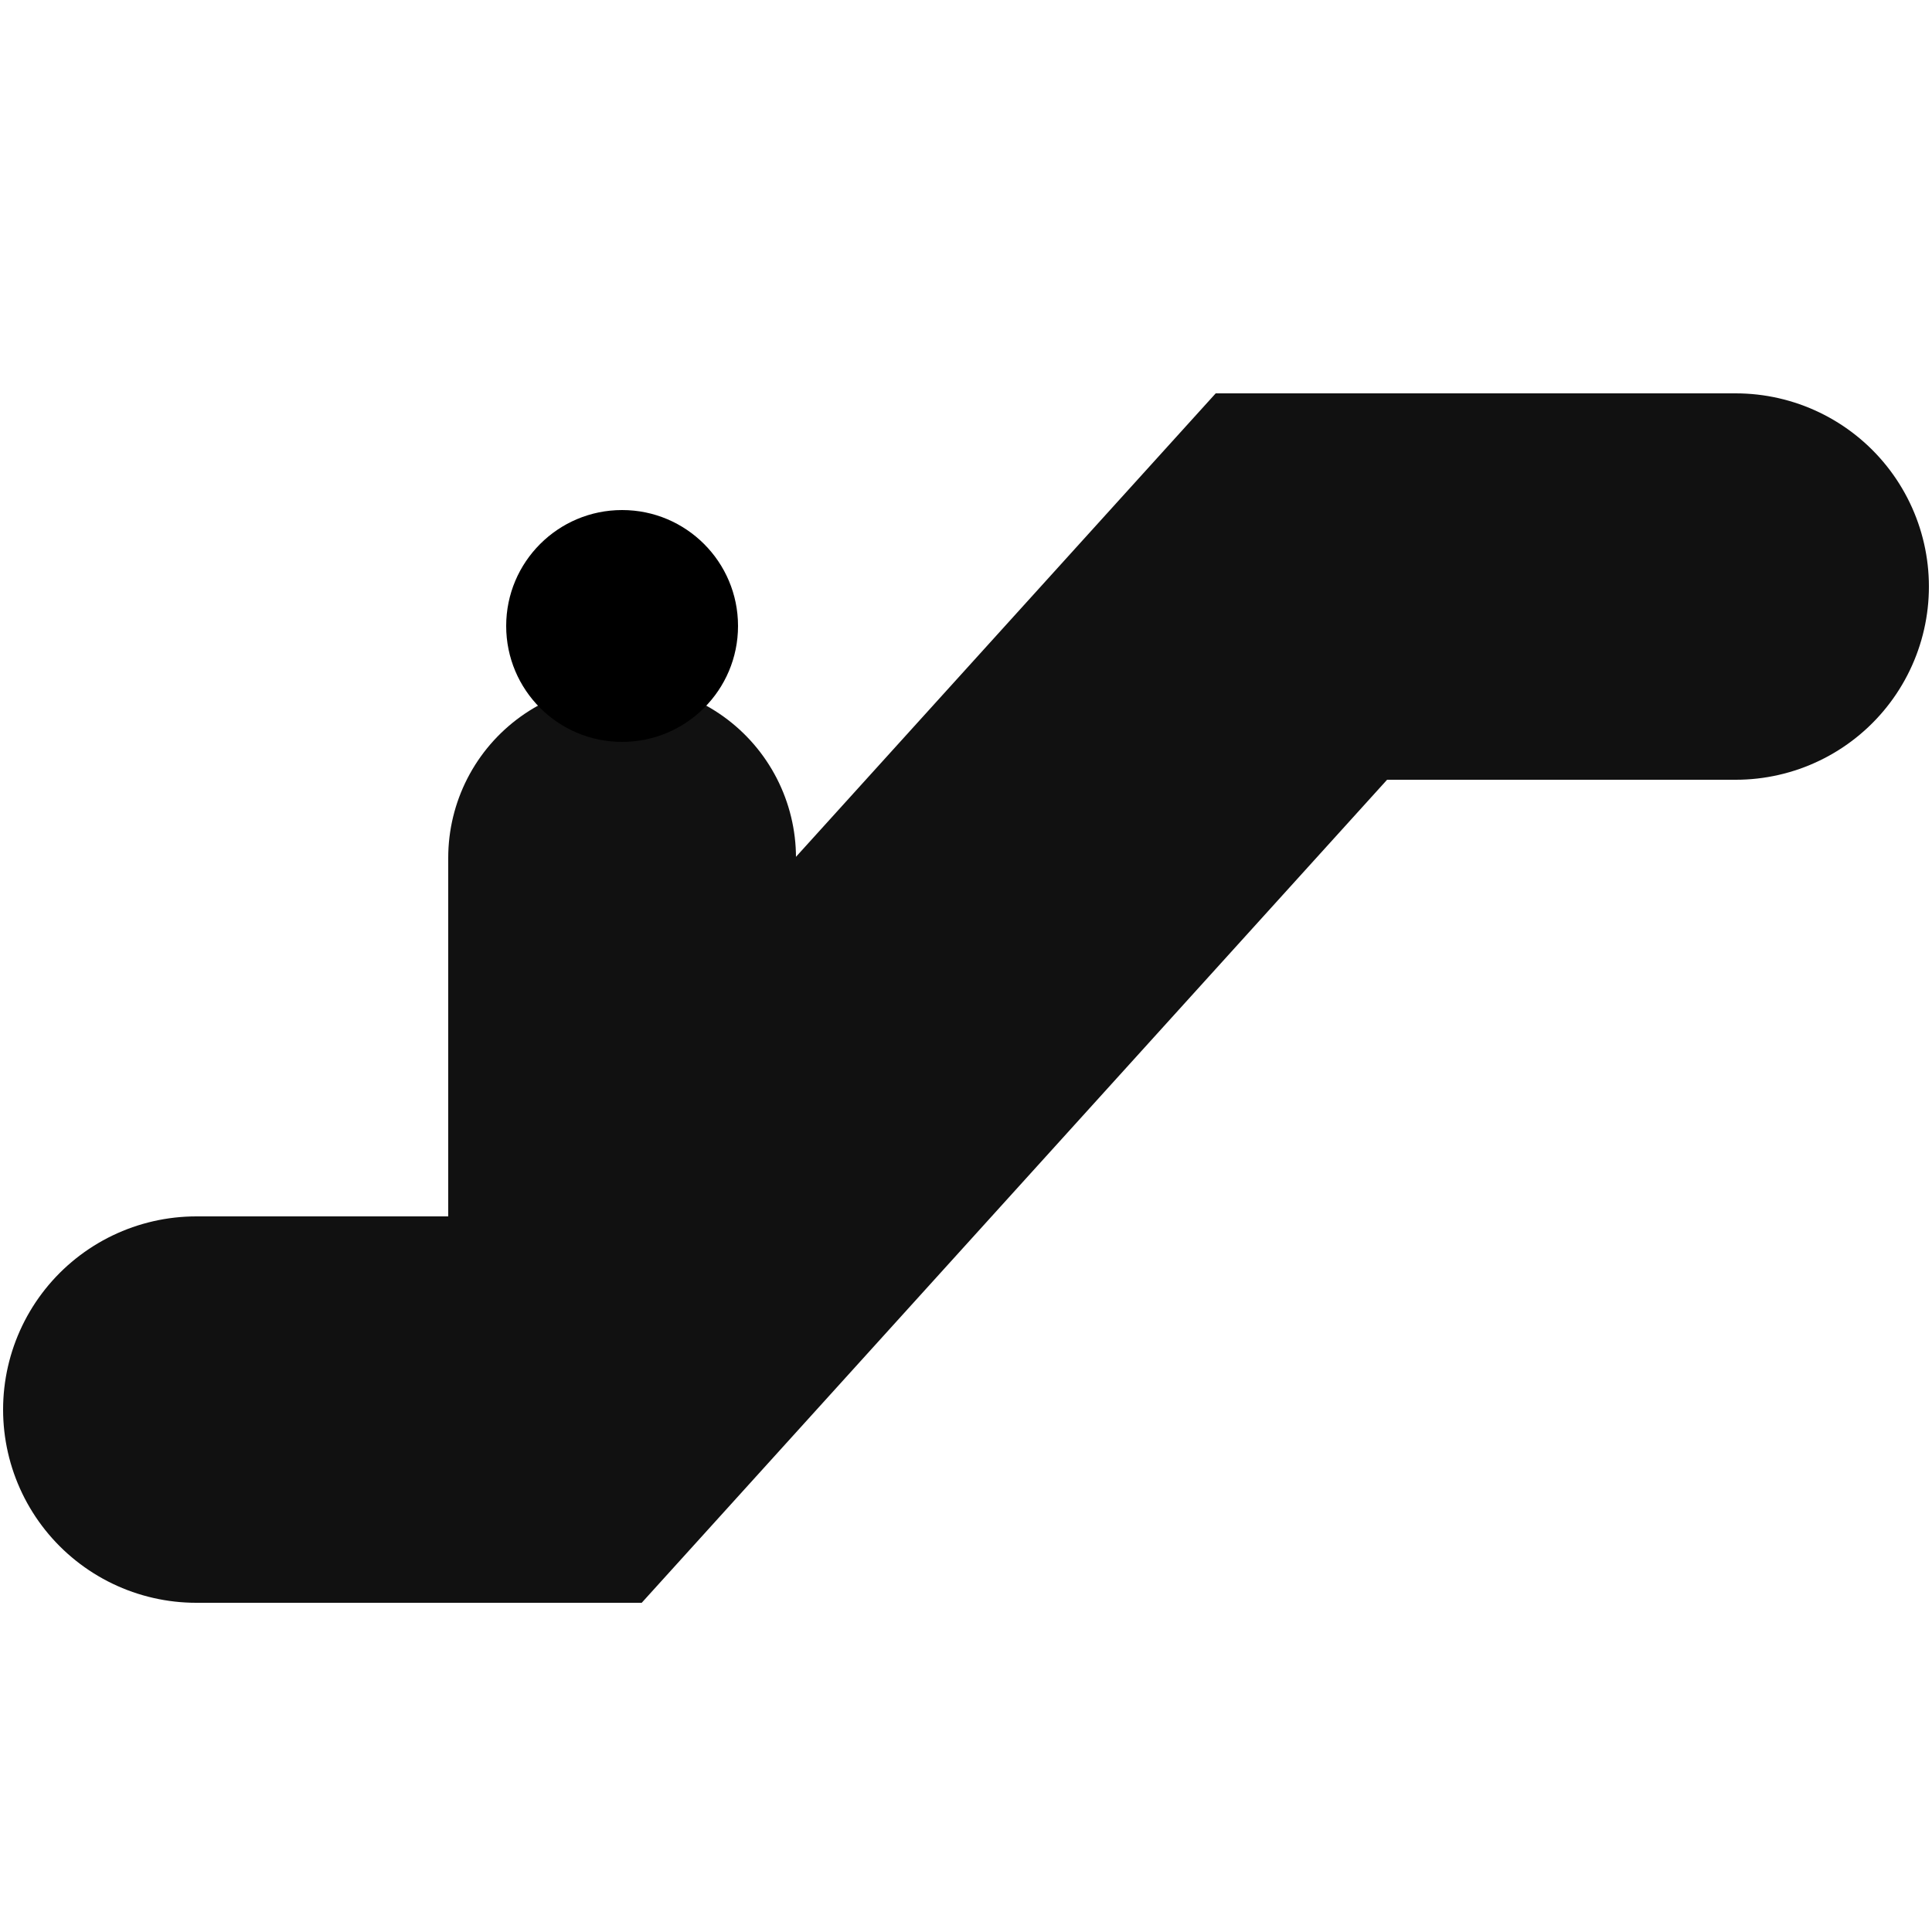
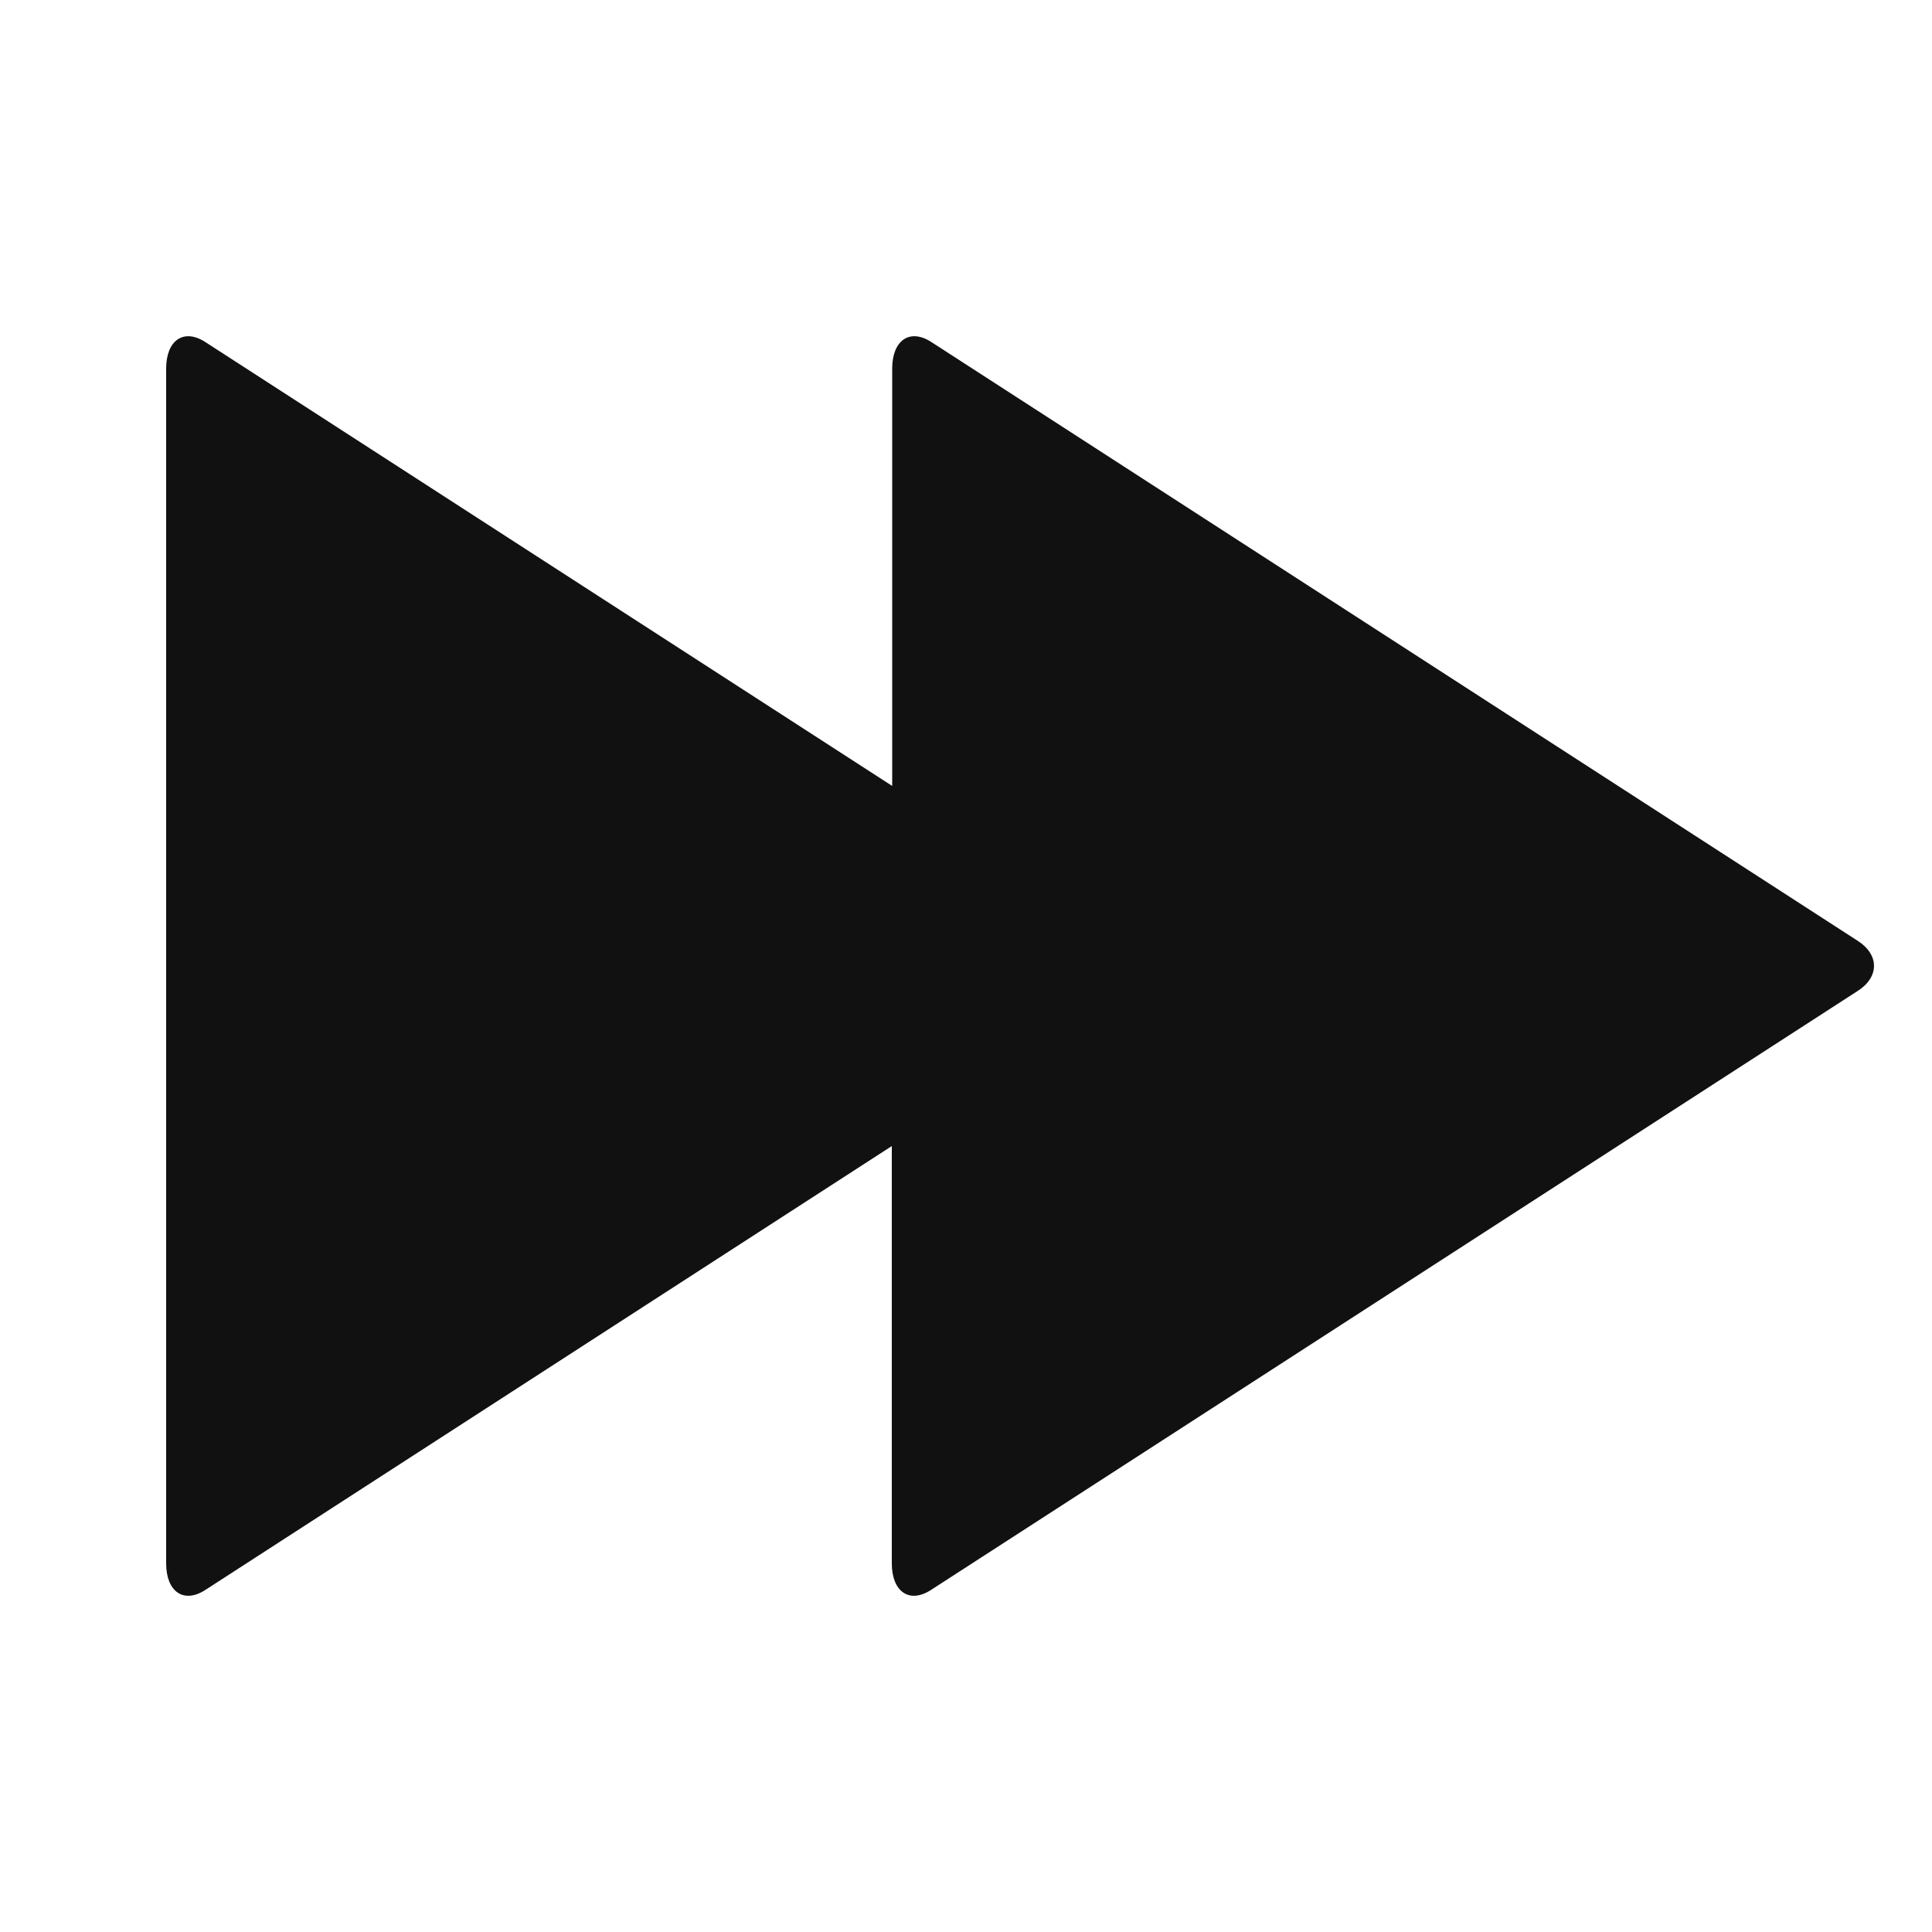
<svg id="icon-automatic" viewBox="0 0 500 500">
-   <style type="text/css">
- 		.st0{fill:none;stroke:#111;stroke-width:100;stroke-linecap:round;stroke-miterlimit:10;}
- 		.st1{fill:none;stroke:#111;stroke-width:90;stroke-linecap:round;stroke-miterlimit:10;}
- 	</style>
-   <polyline class="st0" points="50.8,364.8 143.9,364.8 336.8,151.8 449.2,151.8 " />
-   <line class="st1" x1="161" y1="222" x2="161" y2="315" />
-   <circle cx="161" cy="162" r="30" />
+   <path fill="#111" d="M480.8,243.5L241,88.5c-5.6-3.6-10.1-0.4-10.1,6.9v108L53.1,88.5C47.5,84.9,43,88.1,43,95.4v309.2   c0,7.3,4.5,10.5,10.1,6.9l177.7-114.9v108c0,7.3,4.5,10.5,10.1,6.9l239.8-155C486.4,252.9,486.4,247.1,480.8,243.5z" />
</svg>
